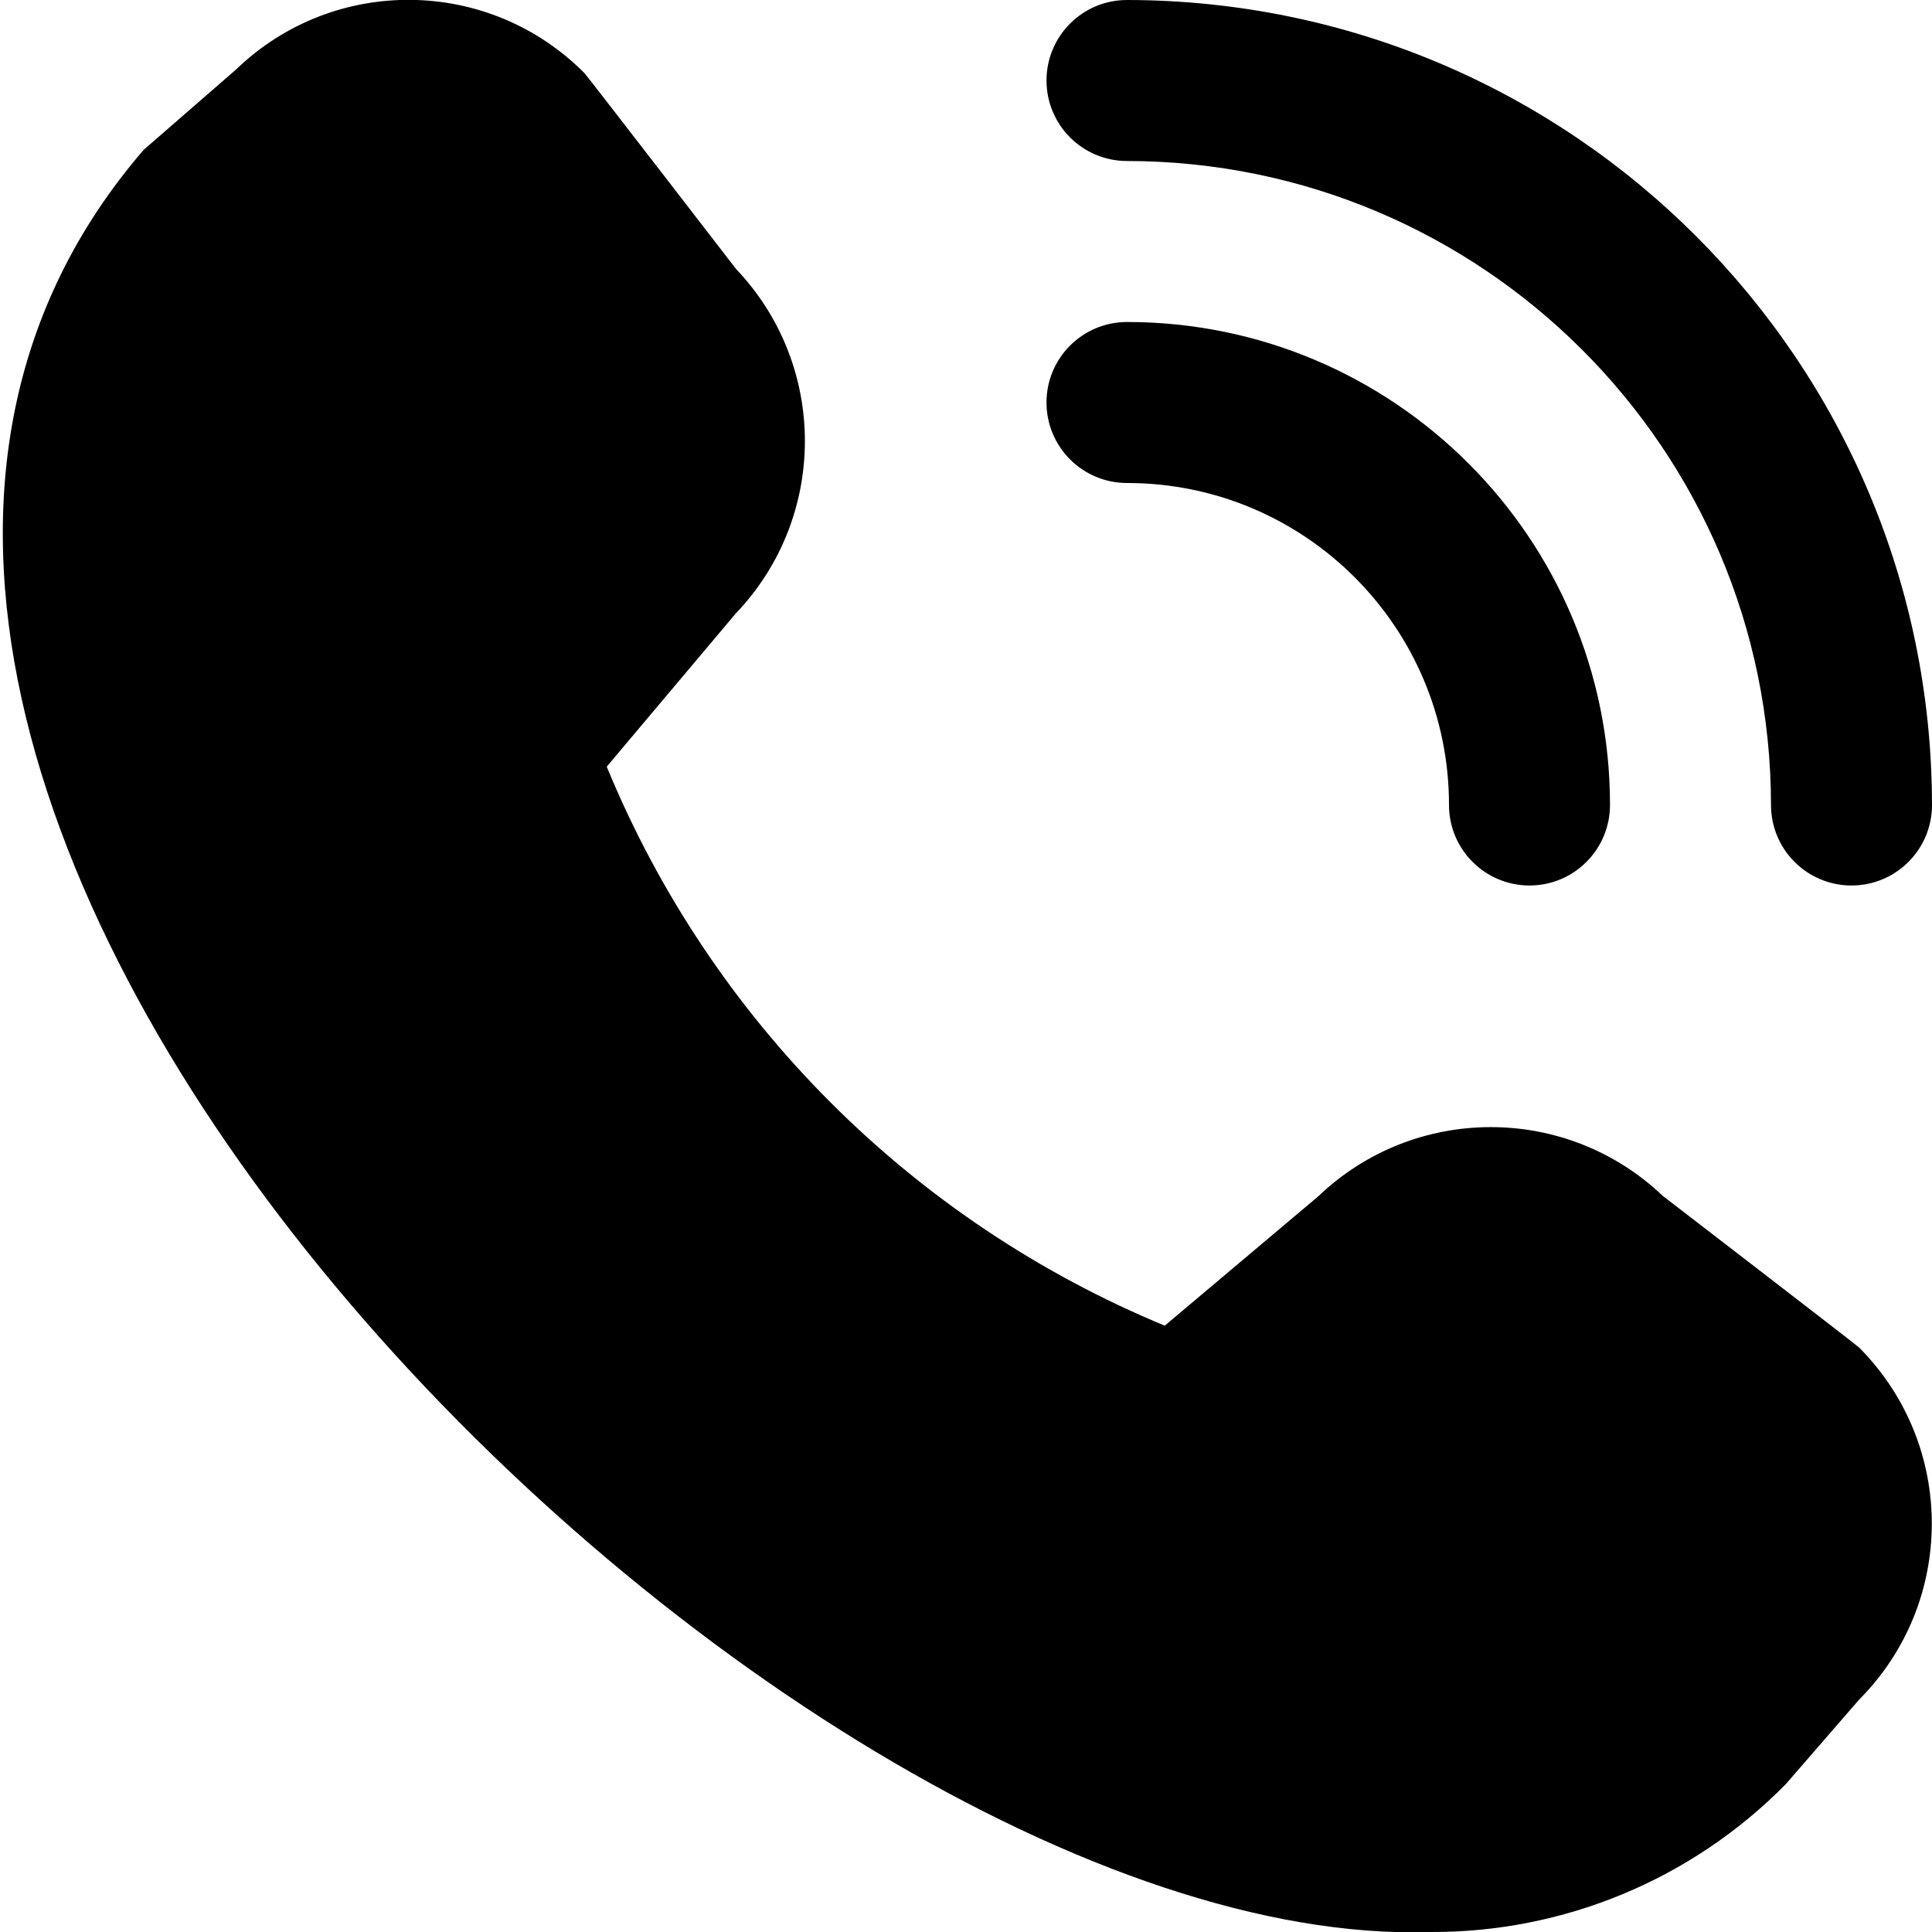
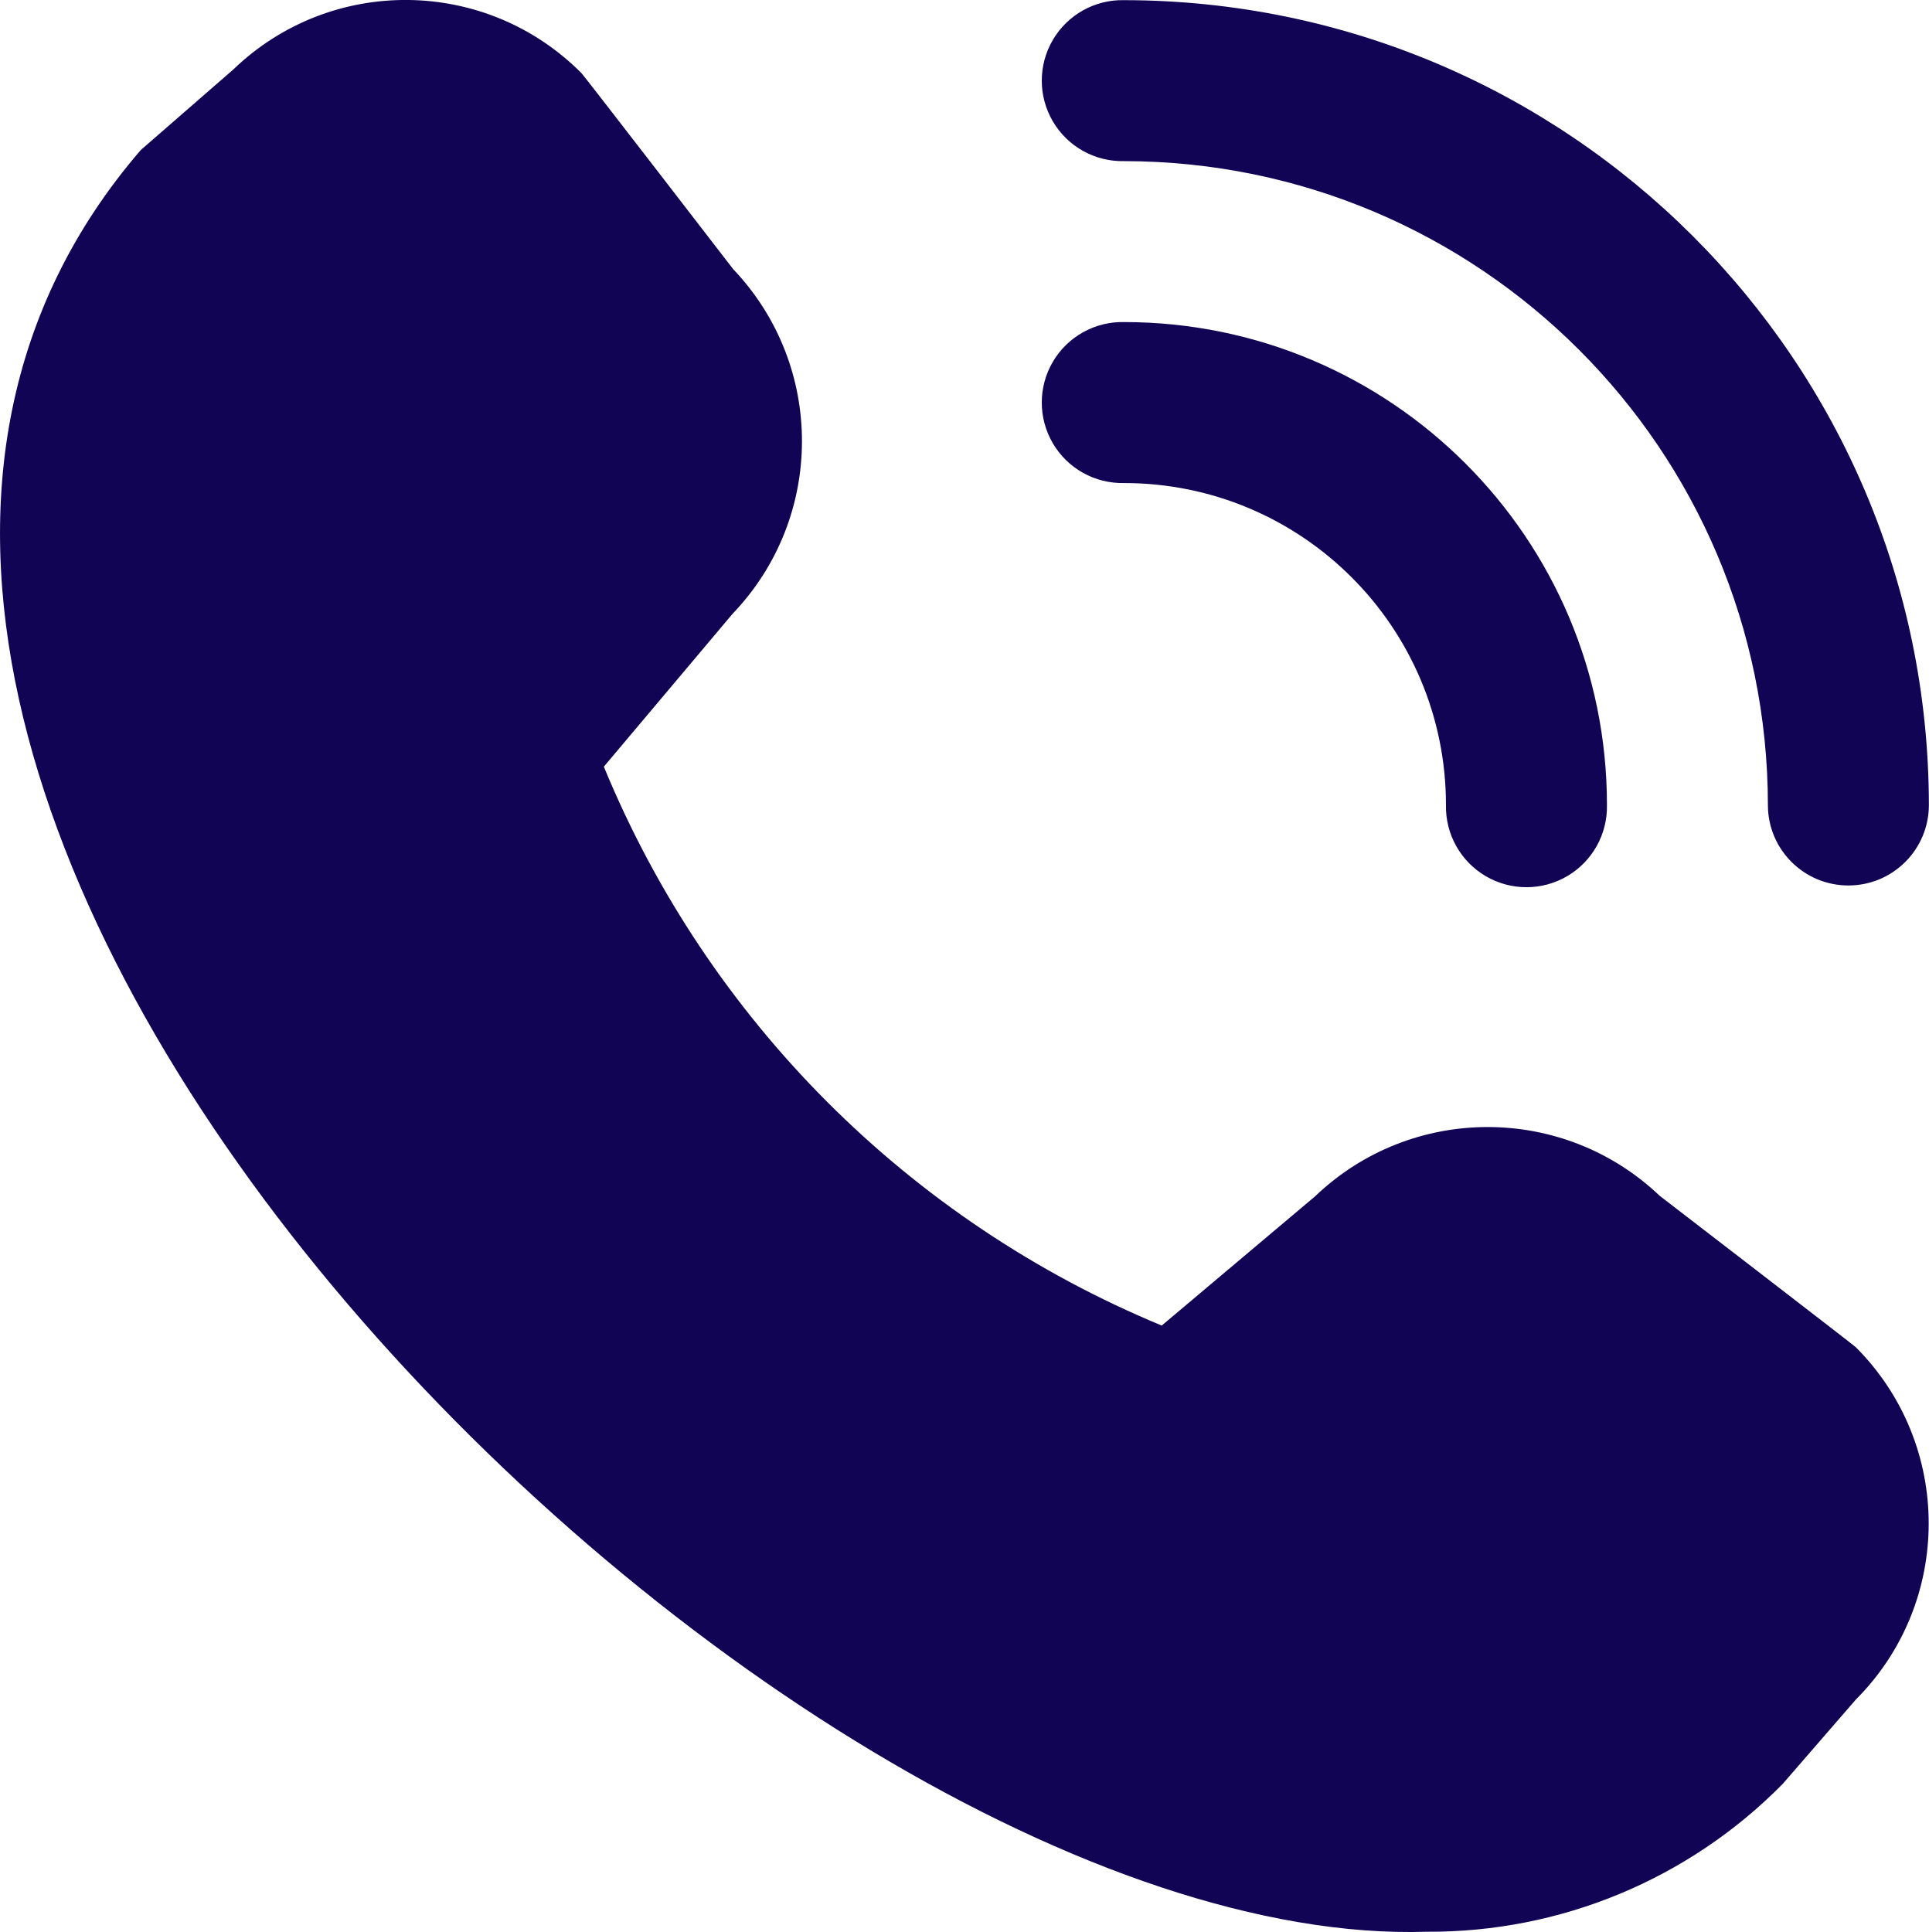
- <svg xmlns="http://www.w3.org/2000/svg" id="Layer_1" data-name="Layer 1" viewBox="0 0 24 24" width="512" height="512">
-   <path d="M23,11a1,1,0,0,1-1-1,8.008,8.008,0,0,0-8-8,1,1,0,0,1,0-2A10.011,10.011,0,0,1,24,10,1,1,0,0,1,23,11Zm-3-1a6,6,0,0,0-6-6,1,1,0,1,0,0,2,4,4,0,0,1,4,4,1,1,0,0,0,2,0Zm2.183,12.164.91-1.049a3.1,3.1,0,0,0,0-4.377c-.031-.031-2.437-1.882-2.437-1.882a3.1,3.1,0,0,0-4.281.006l-1.906,1.606A12.784,12.784,0,0,1,7.537,9.524l1.6-1.9a3.1,3.1,0,0,0,.007-4.282S7.291.939,7.26.908A3.082,3.082,0,0,0,2.934.862l-1.15,1C-5.01,9.744,9.62,24.261,17.762,24A6.155,6.155,0,0,0,22.183,22.164Z" />
+ <svg xmlns="http://www.w3.org/2000/svg" id="Layer_1" data-name="Layer 1" viewBox="0 0 511.26 512.11">
+   <defs>
+     <style>.cls-1{fill:#110454;}</style>
+   </defs>
+   <path class="cls-1" d="M490.67,234.67a21.33,21.33,0,0,1-21.34-21.34A170.83,170.83,0,0,0,298.67,42.67a21.34,21.34,0,1,1,0-42.67C416.43.13,511.87,95.57,512,213.33A21.33,21.33,0,0,1,490.67,234.67Zm-64-21.34a128,128,0,0,0-128-128,21.34,21.34,0,1,0,0,42.67A85.34,85.34,0,0,1,384,213.33a21.34,21.34,0,1,0,42.67,0Zm46.57,259.5,19.41-22.38a66.12,66.12,0,0,0,0-93.37c-.66-.66-52-40.15-52-40.15a66.14,66.14,0,0,0-91.33.13l-40.66,34.26A272.78,272.78,0,0,1,160.79,203.18l34.13-40.53a66.13,66.13,0,0,0,.15-91.35S155.54,20,154.88,19.37a65.75,65.75,0,0,0-92.29-1L38.06,39.72C-106.88,207.87,205.23,517.57,378.92,512A131.29,131.29,0,0,0,473.24,472.83Z" transform="translate(-0.74 0.04)" />
</svg>
